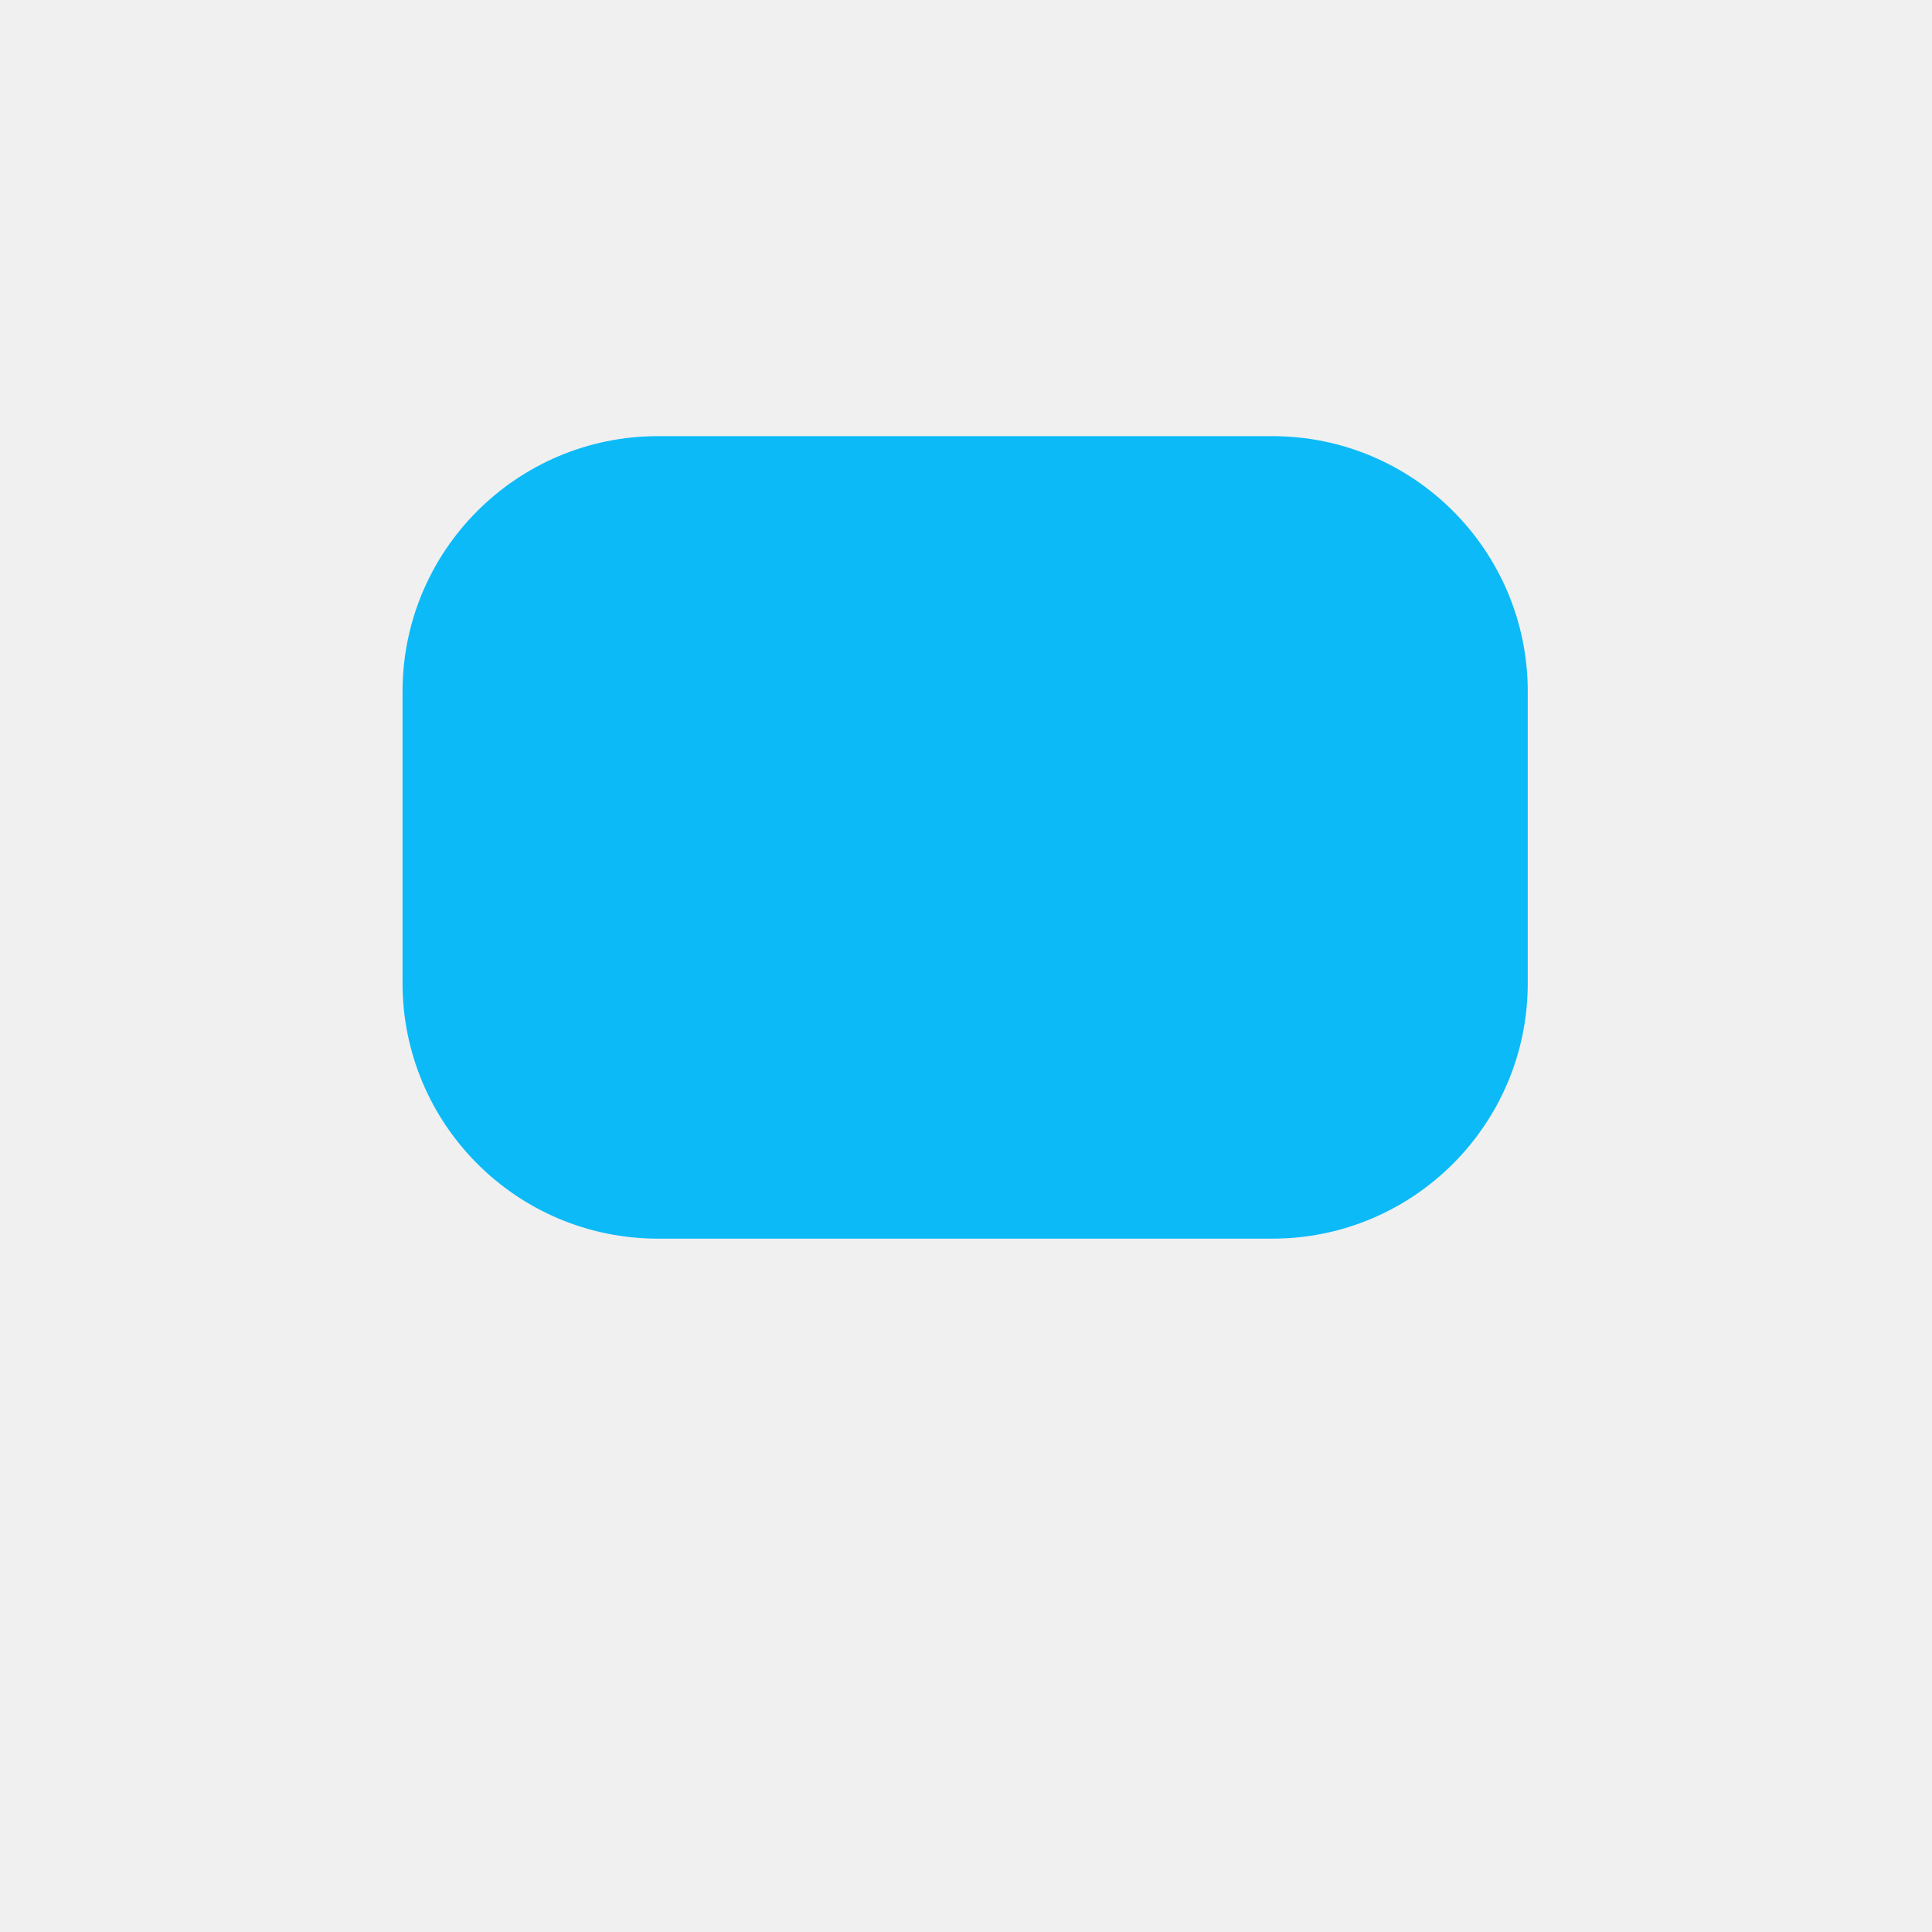
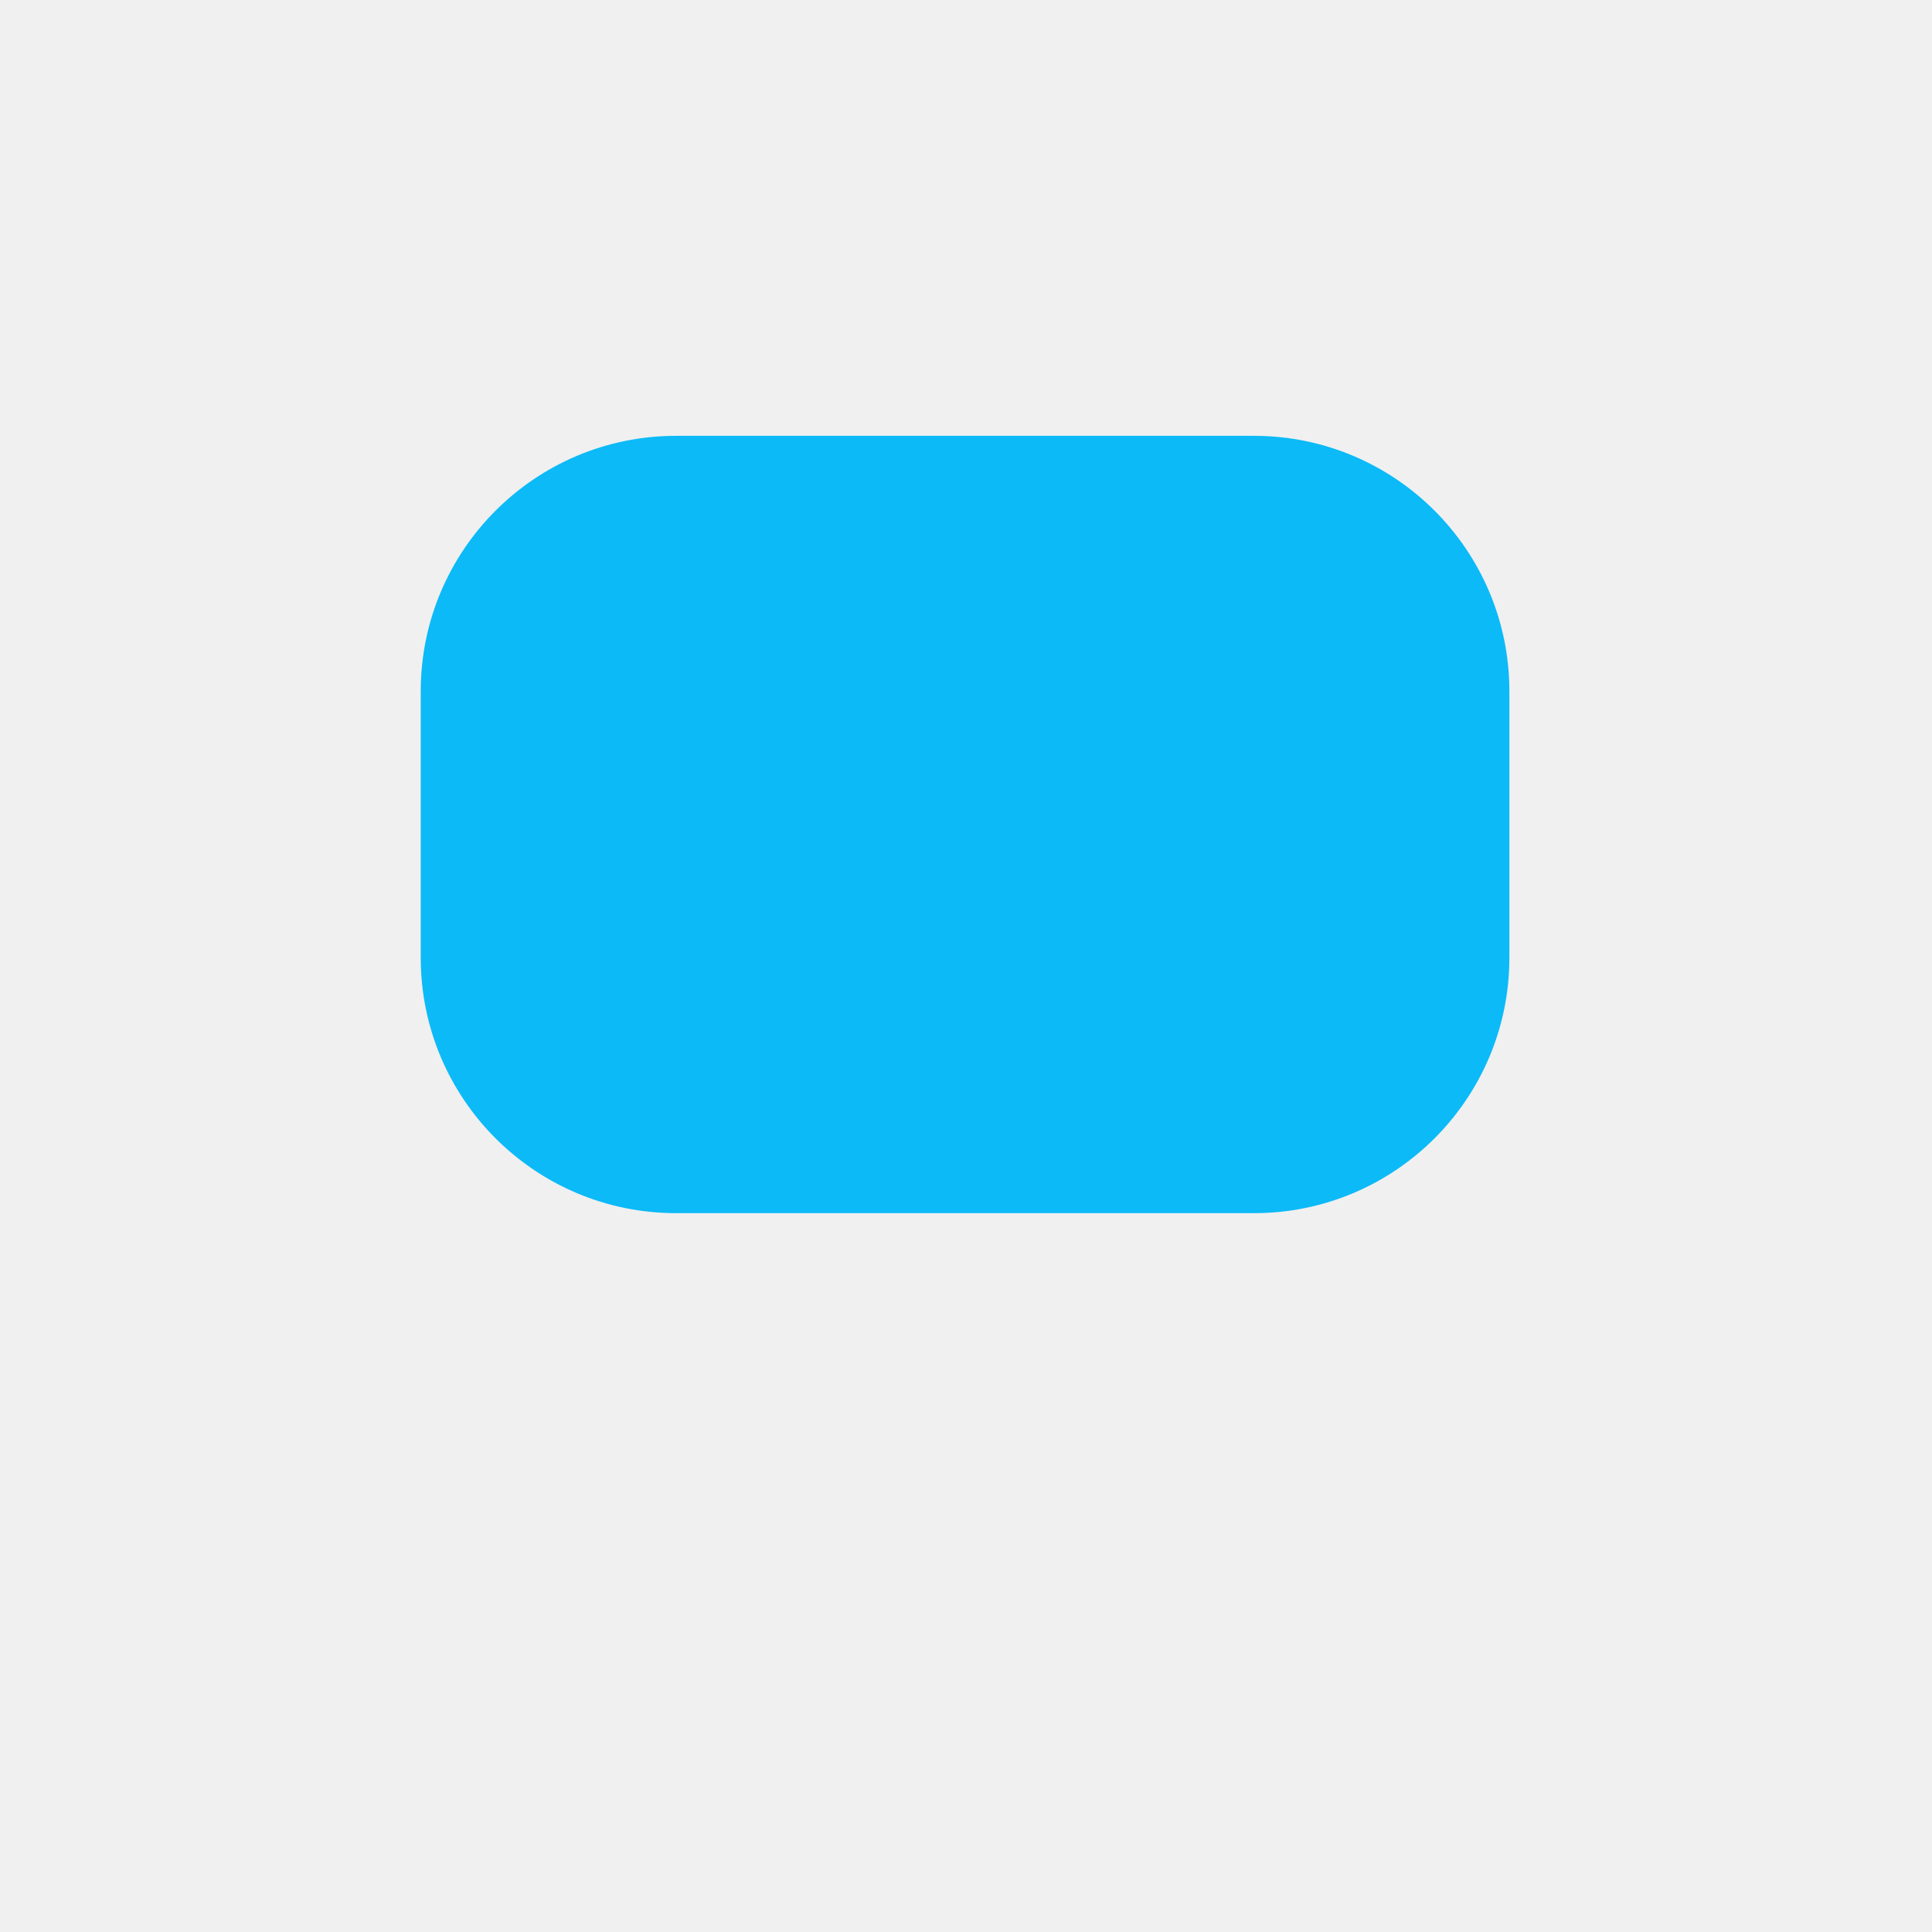
<svg xmlns="http://www.w3.org/2000/svg" width="1024" height="1024" viewBox="0 0 1024 1024" fill="none">
-   <g clip-path="url(#clip0_2005_159)">
-     <rect x="213.359" y="231.167" width="596.38" height="425.343" rx="135.39" fill="#0CBAF7" style="fill:#0CBAF7;fill:color(display-p3 0.047 0.729 0.969);fill-opacity:1;" />
+   <g clip-path="url(#clip0_965_476)">
+     <rect x="223" y="231" width="577" height="412" rx="135.39" fill="#0CBAF7" />
  </g>
  <defs>
-     <clipPath id="clip0_2005_159">
-       <rect width="1024" height="1024" fill="white" style="fill:white;fill-opacity:1;" />
+     <clipPath id="clip0_965_476">
+       <rect width="1024" height="1024" fill="white" />
    </clipPath>
  </defs>
</svg>
